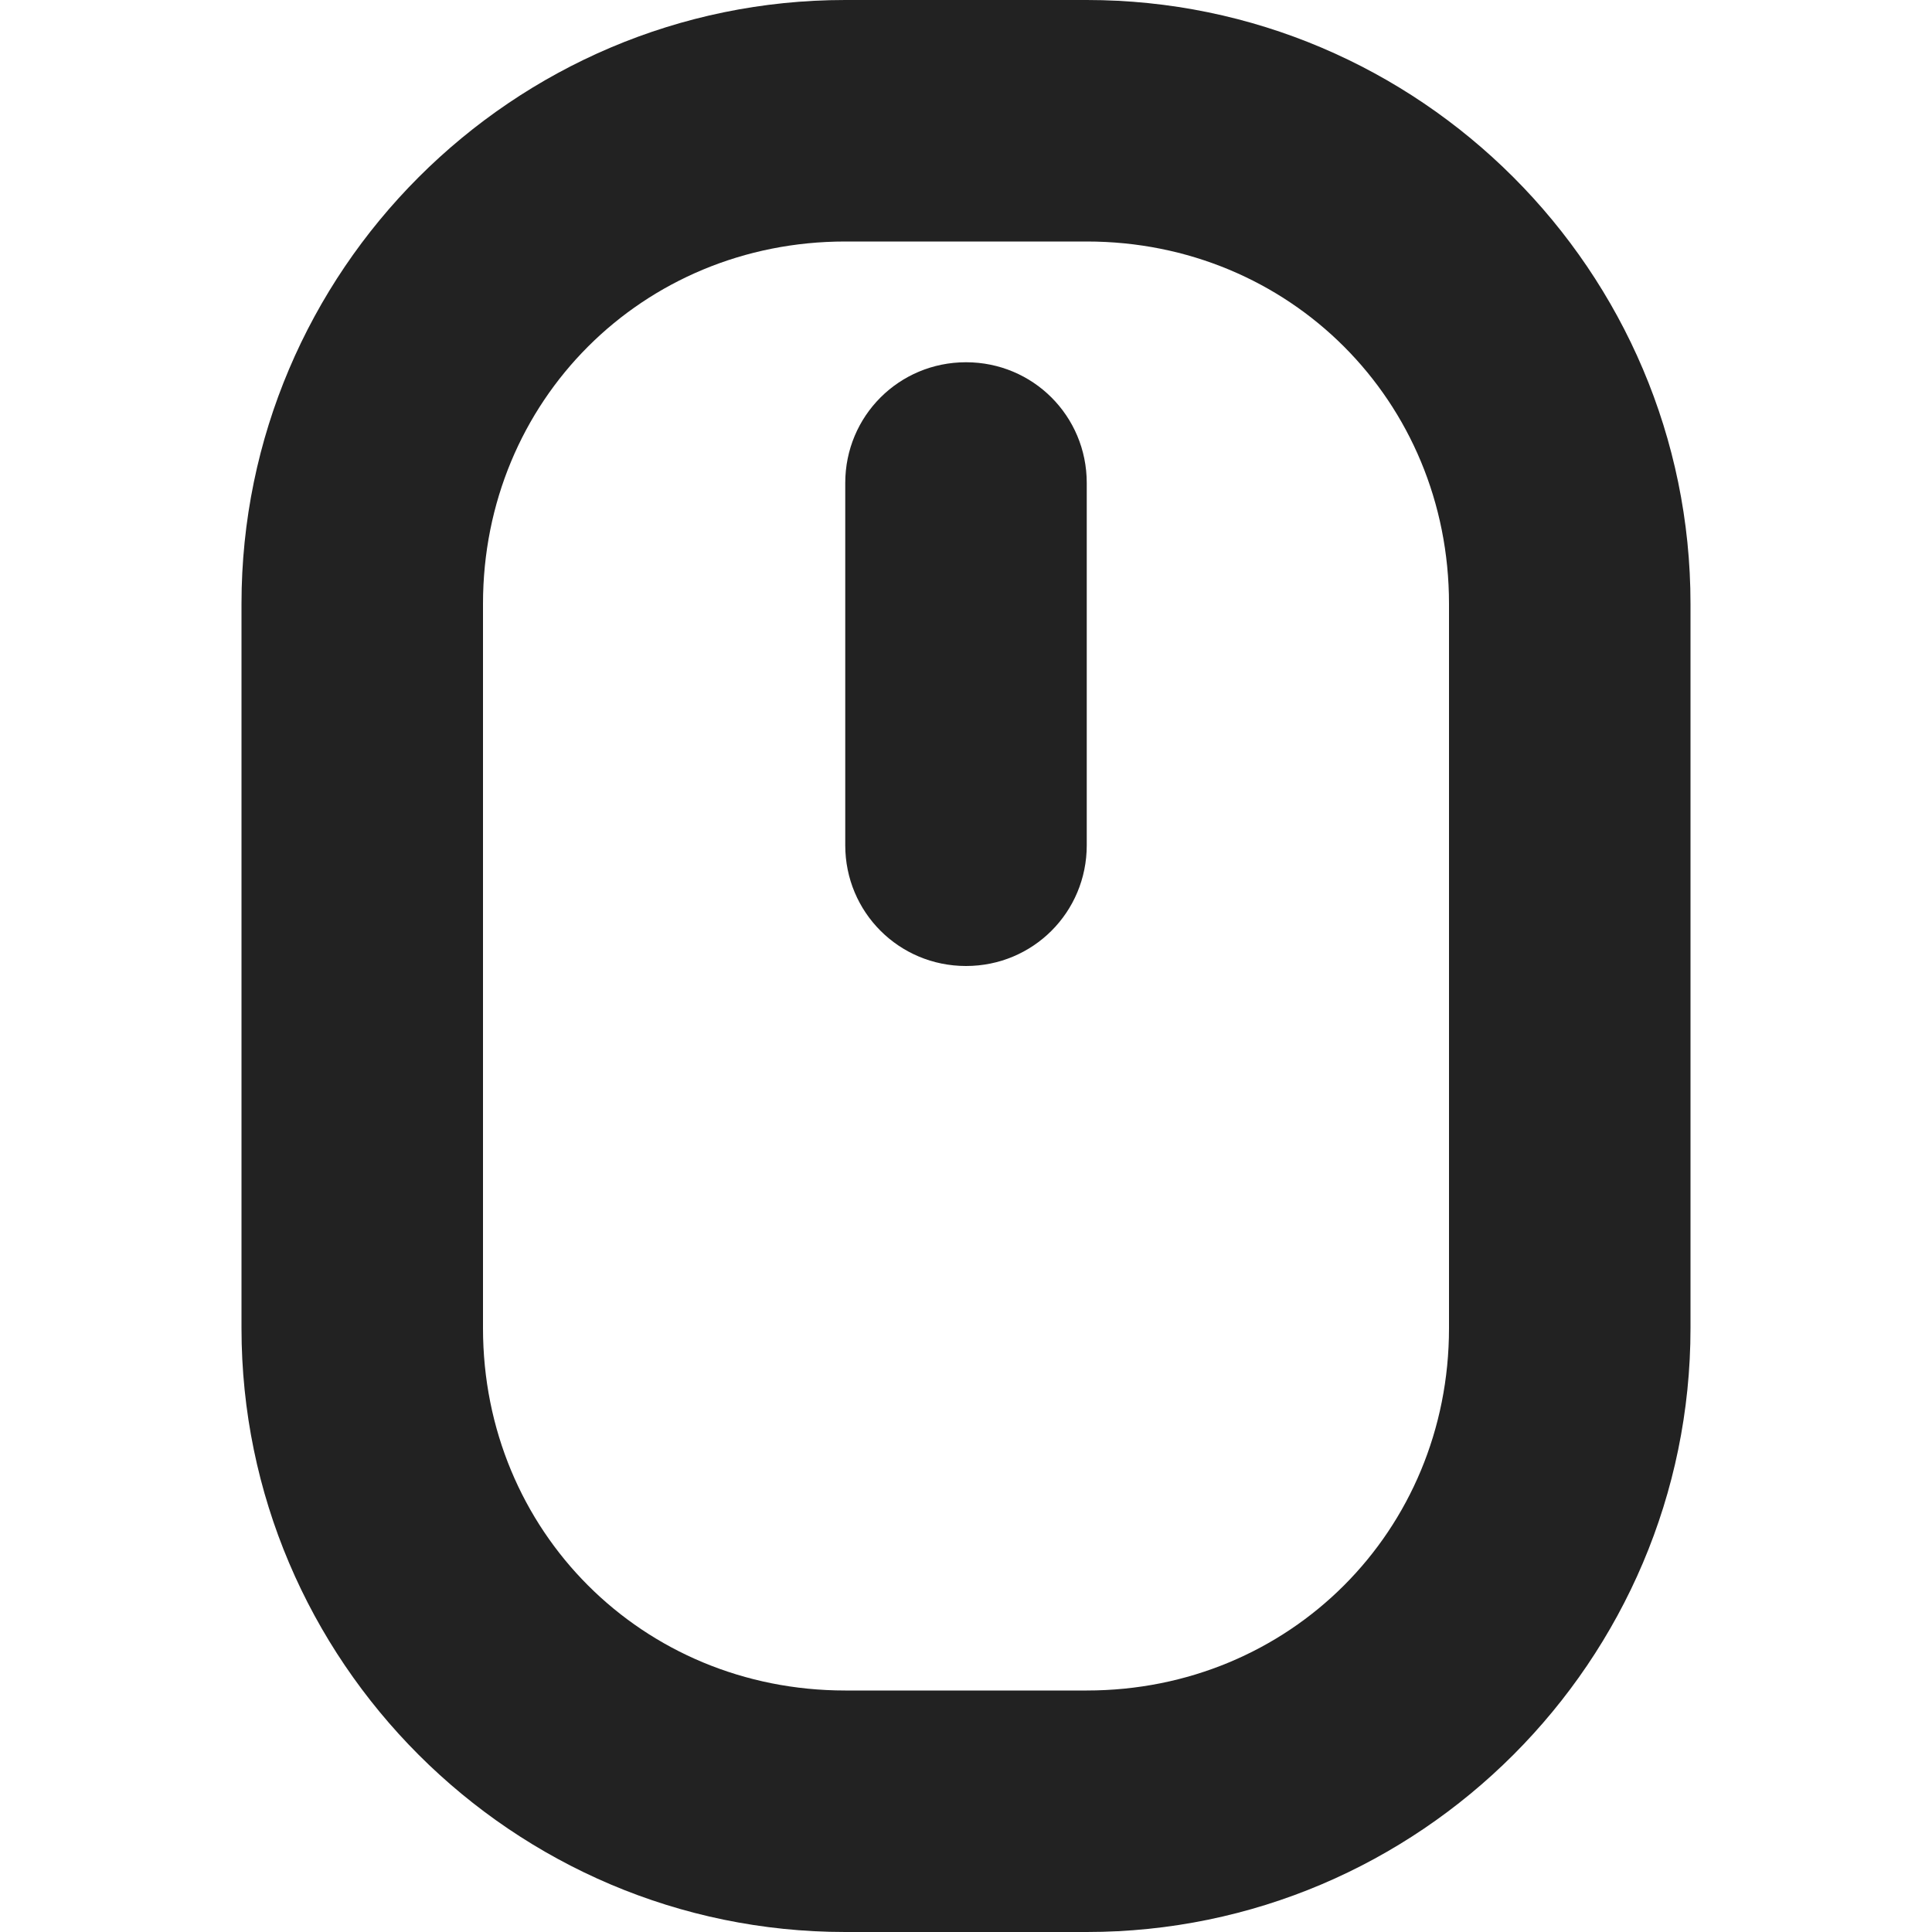
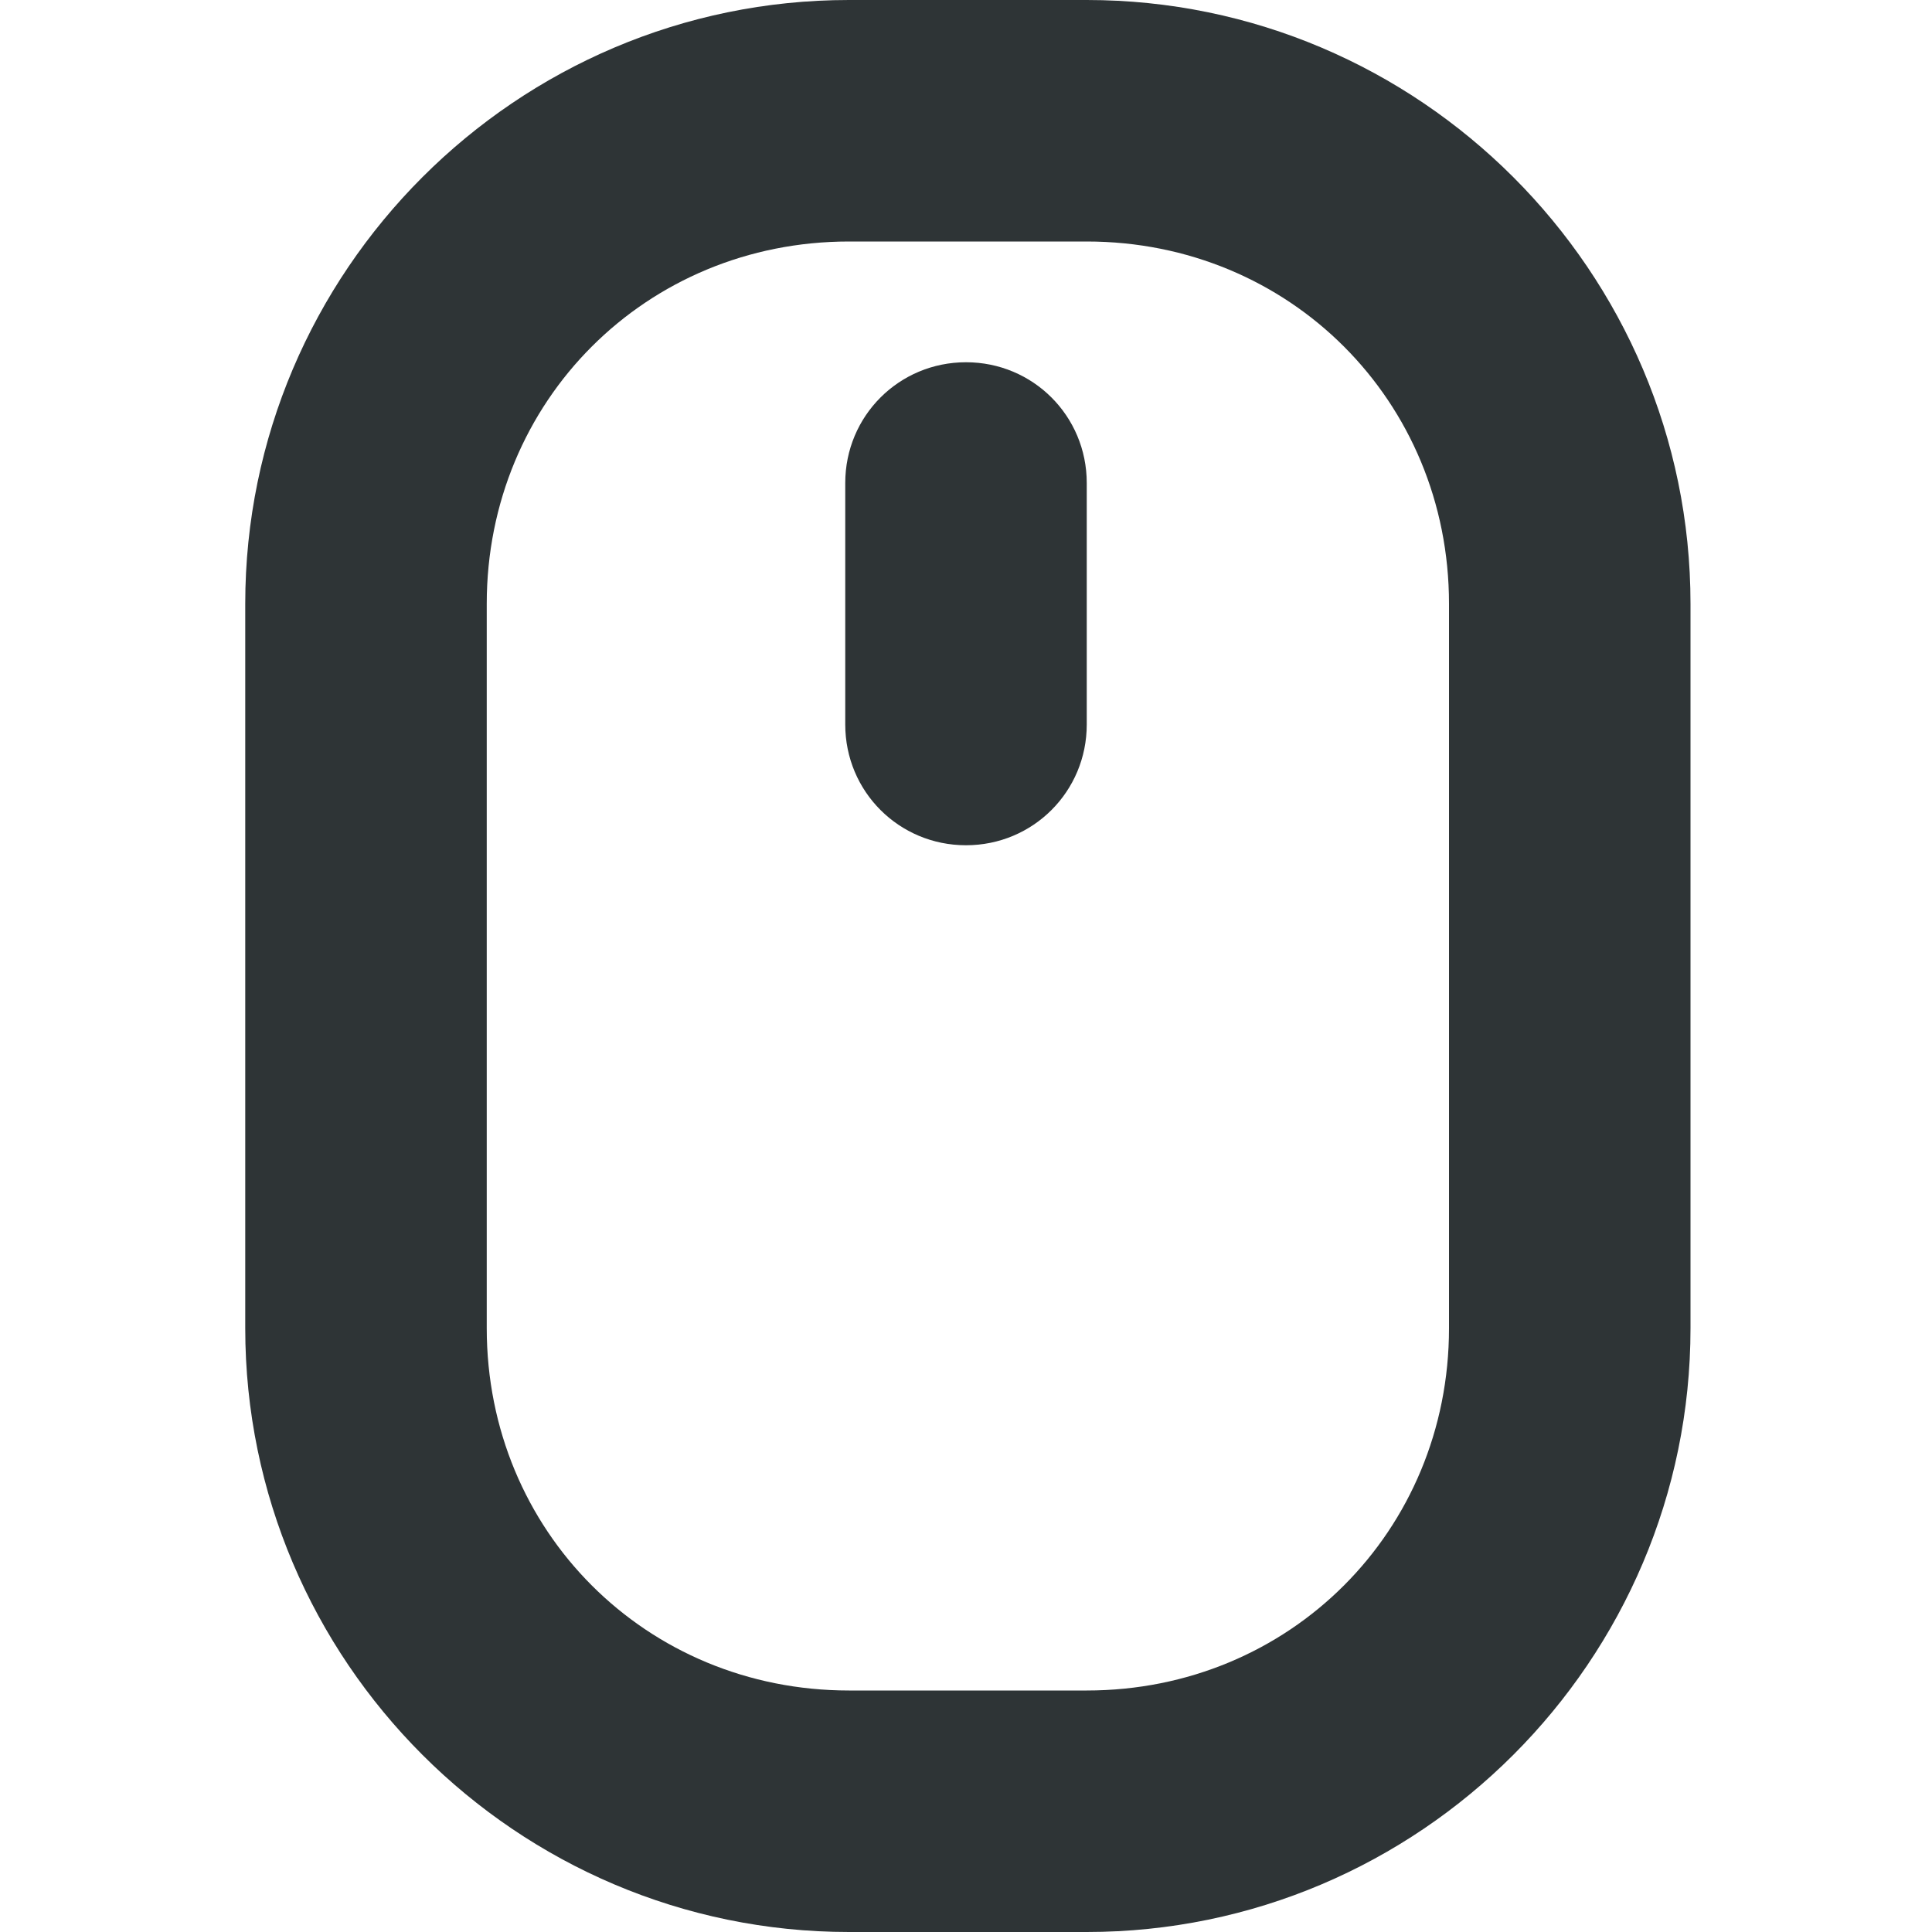
<svg xmlns="http://www.w3.org/2000/svg" height="16px" viewBox="0 0 16 16" width="16px">
-   <path d="m 7 0 c -2.754 0 -5 2.246 -5 5 v 6 c 0 2.754 2.246 5 5 5 h 2 c 2.754 0 5 -2.246 5 -5 v -6 c 0 -2.754 -2.246 -5 -5 -5 z m 0 2 h 2 c 1.68 0 3 1.32 3 3 v 6 c 0 1.68 -1.32 3 -3 3 h -2 c -1.68 0 -3 -1.32 -3 -3 v -6 c 0 -1.68 1.32 -3 3 -3 z m 1 1 c -0.555 0 -1 0.445 -1 1 v 3 c 0 0.555 0.445 1 1 1 s 1 -0.445 1 -1 v -3 c 0 -0.555 -0.445 -1 -1 -1 z m 0 0" fill="#222222" />
+   <path d="m 7.031 0 c -2.754 0 -5 2.246 -5 5 v 6 c 0 2.754 2.246 5 5 5 h 1.969 c 2.754 0 5 -2.246 5 -5 v -6 c 0 -2.754 -2.246 -5 -5 -5 z m 0 2 h 1.969 c 1.68 0 3 1.32 3 3 v 6 c 0 1.68 -1.32 3 -3 3 h -1.969 c -1.68 0 -3 -1.32 -3 -3 v -6 c 0 -1.68 1.32 -3 3 -3 z m 0.969 1 c -0.555 0 -1 0.445 -1 1 v 2 c 0 0.555 0.445 1 1 1 s 1 -0.445 1 -1 v -2 c 0 -0.555 -0.445 -1 -1 -1 z m 0 0" fill="#2e3436" />
</svg>
